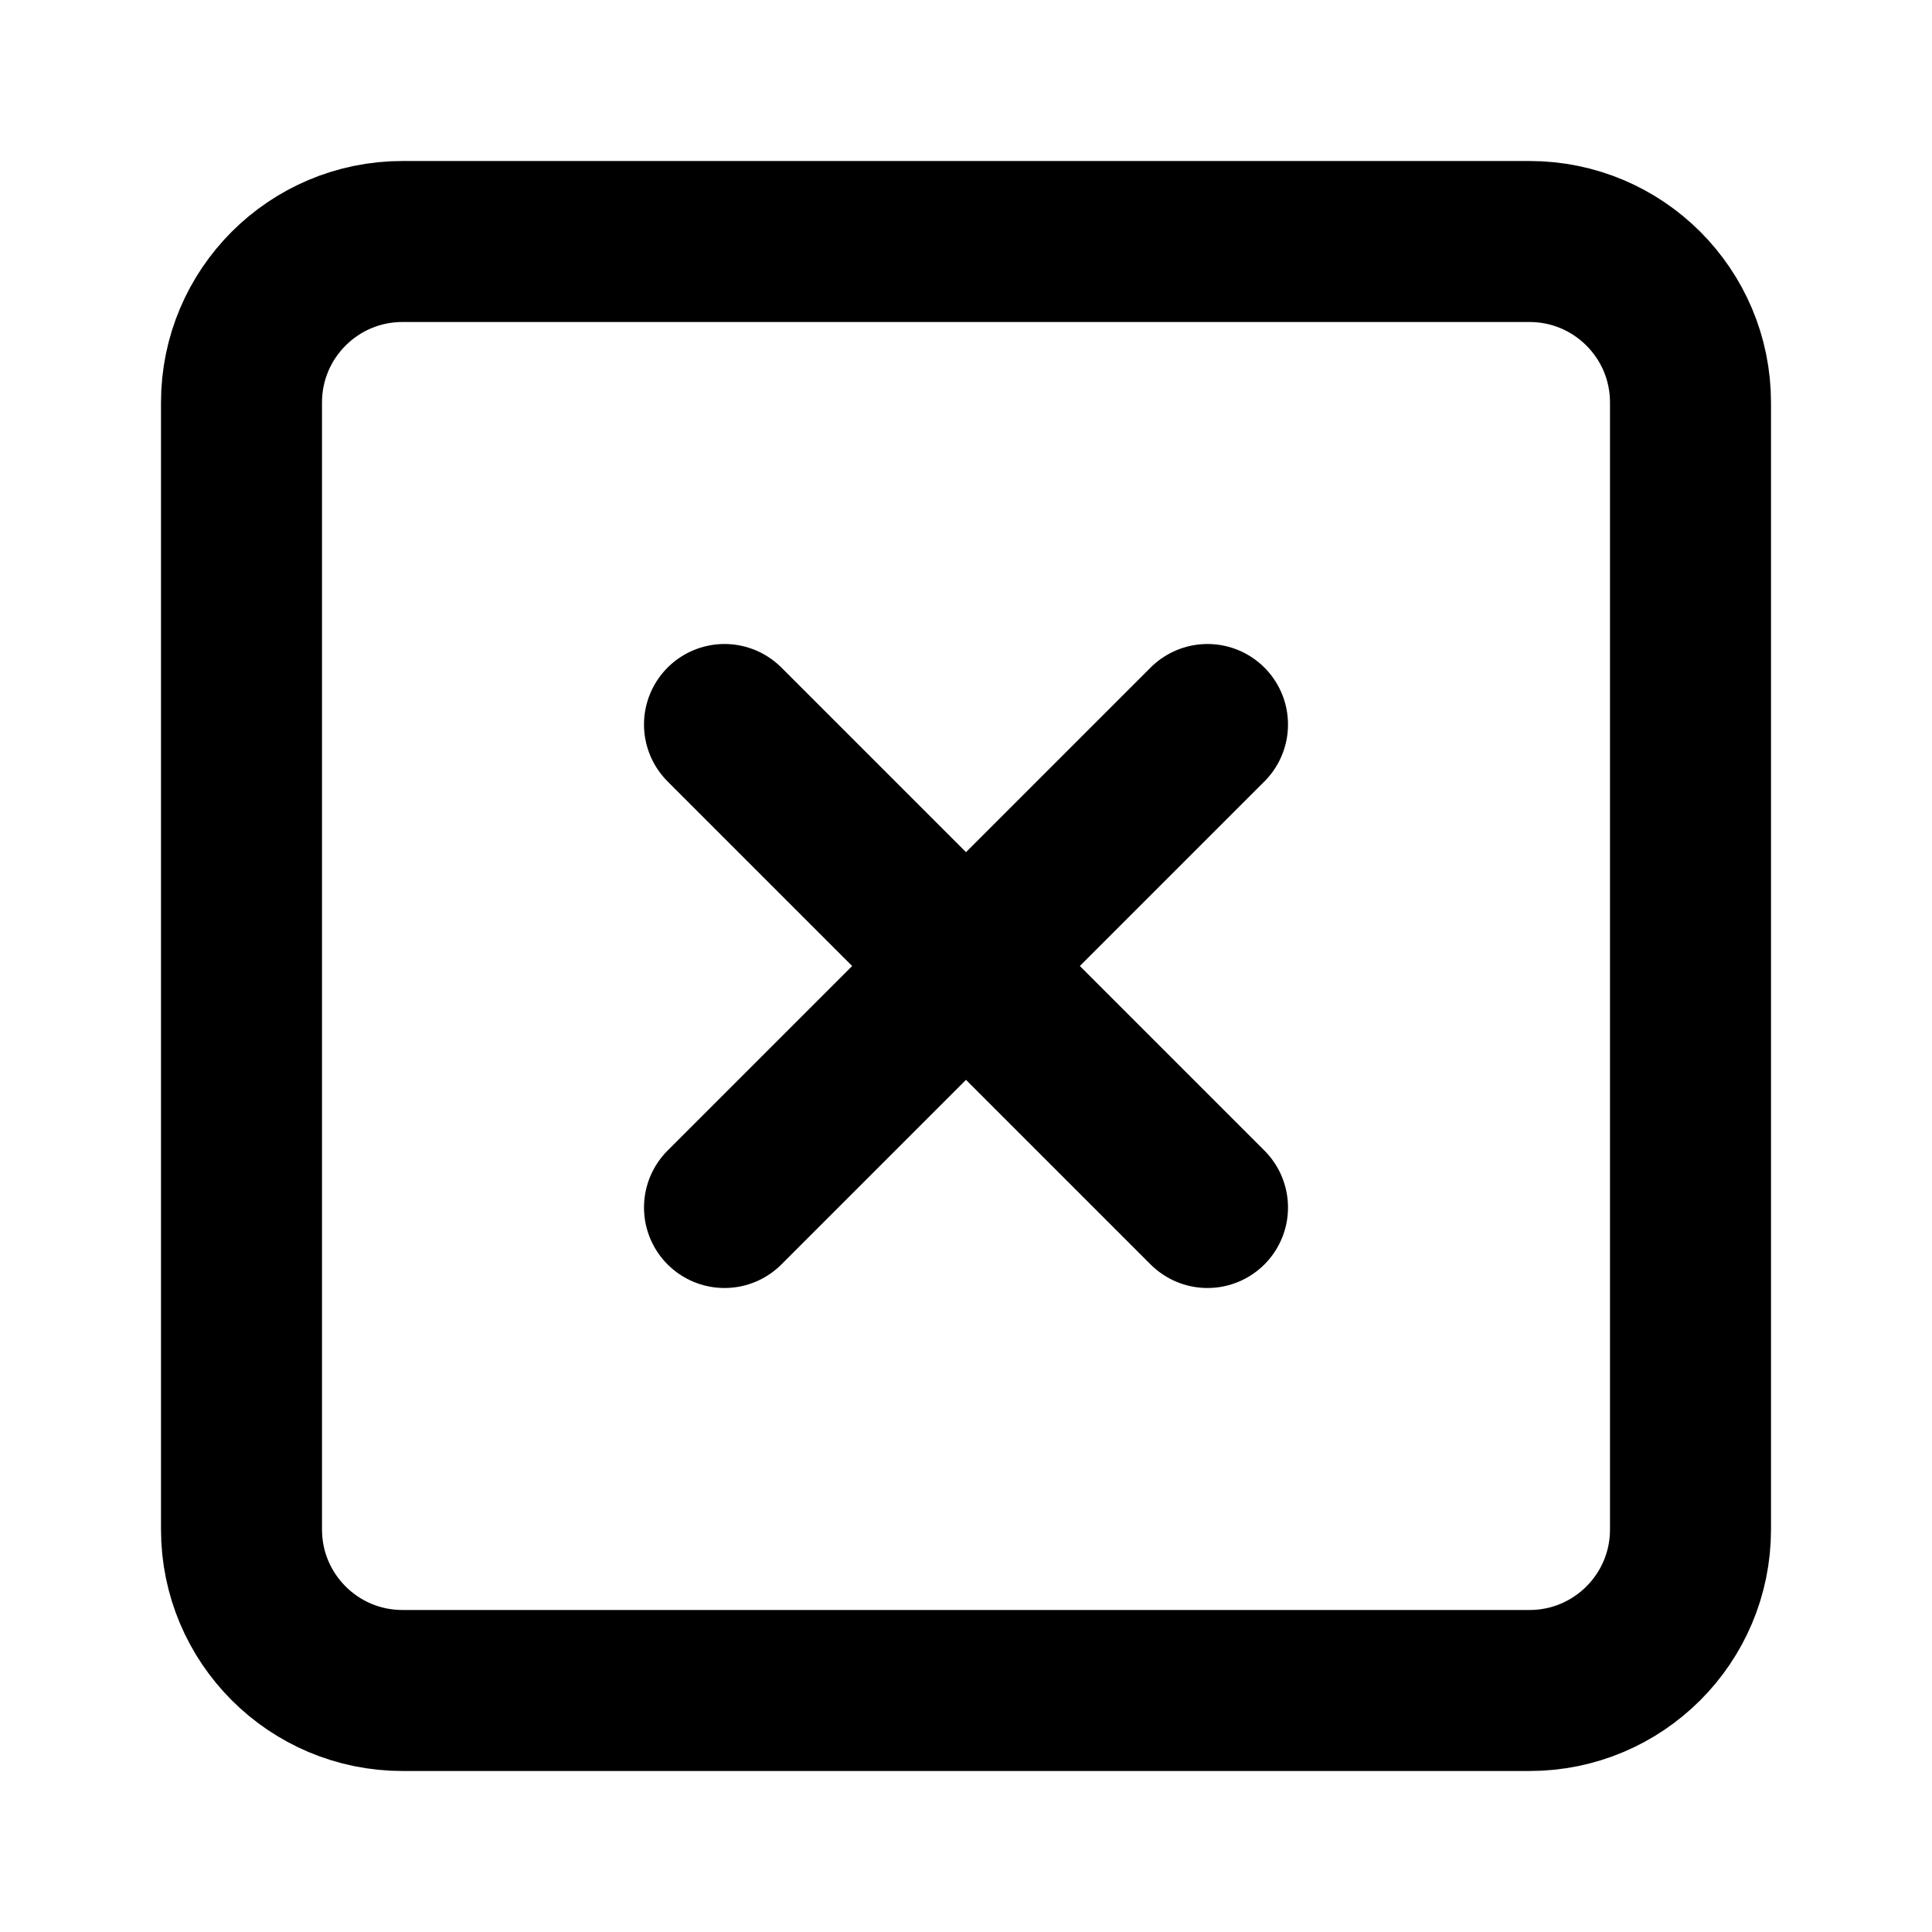
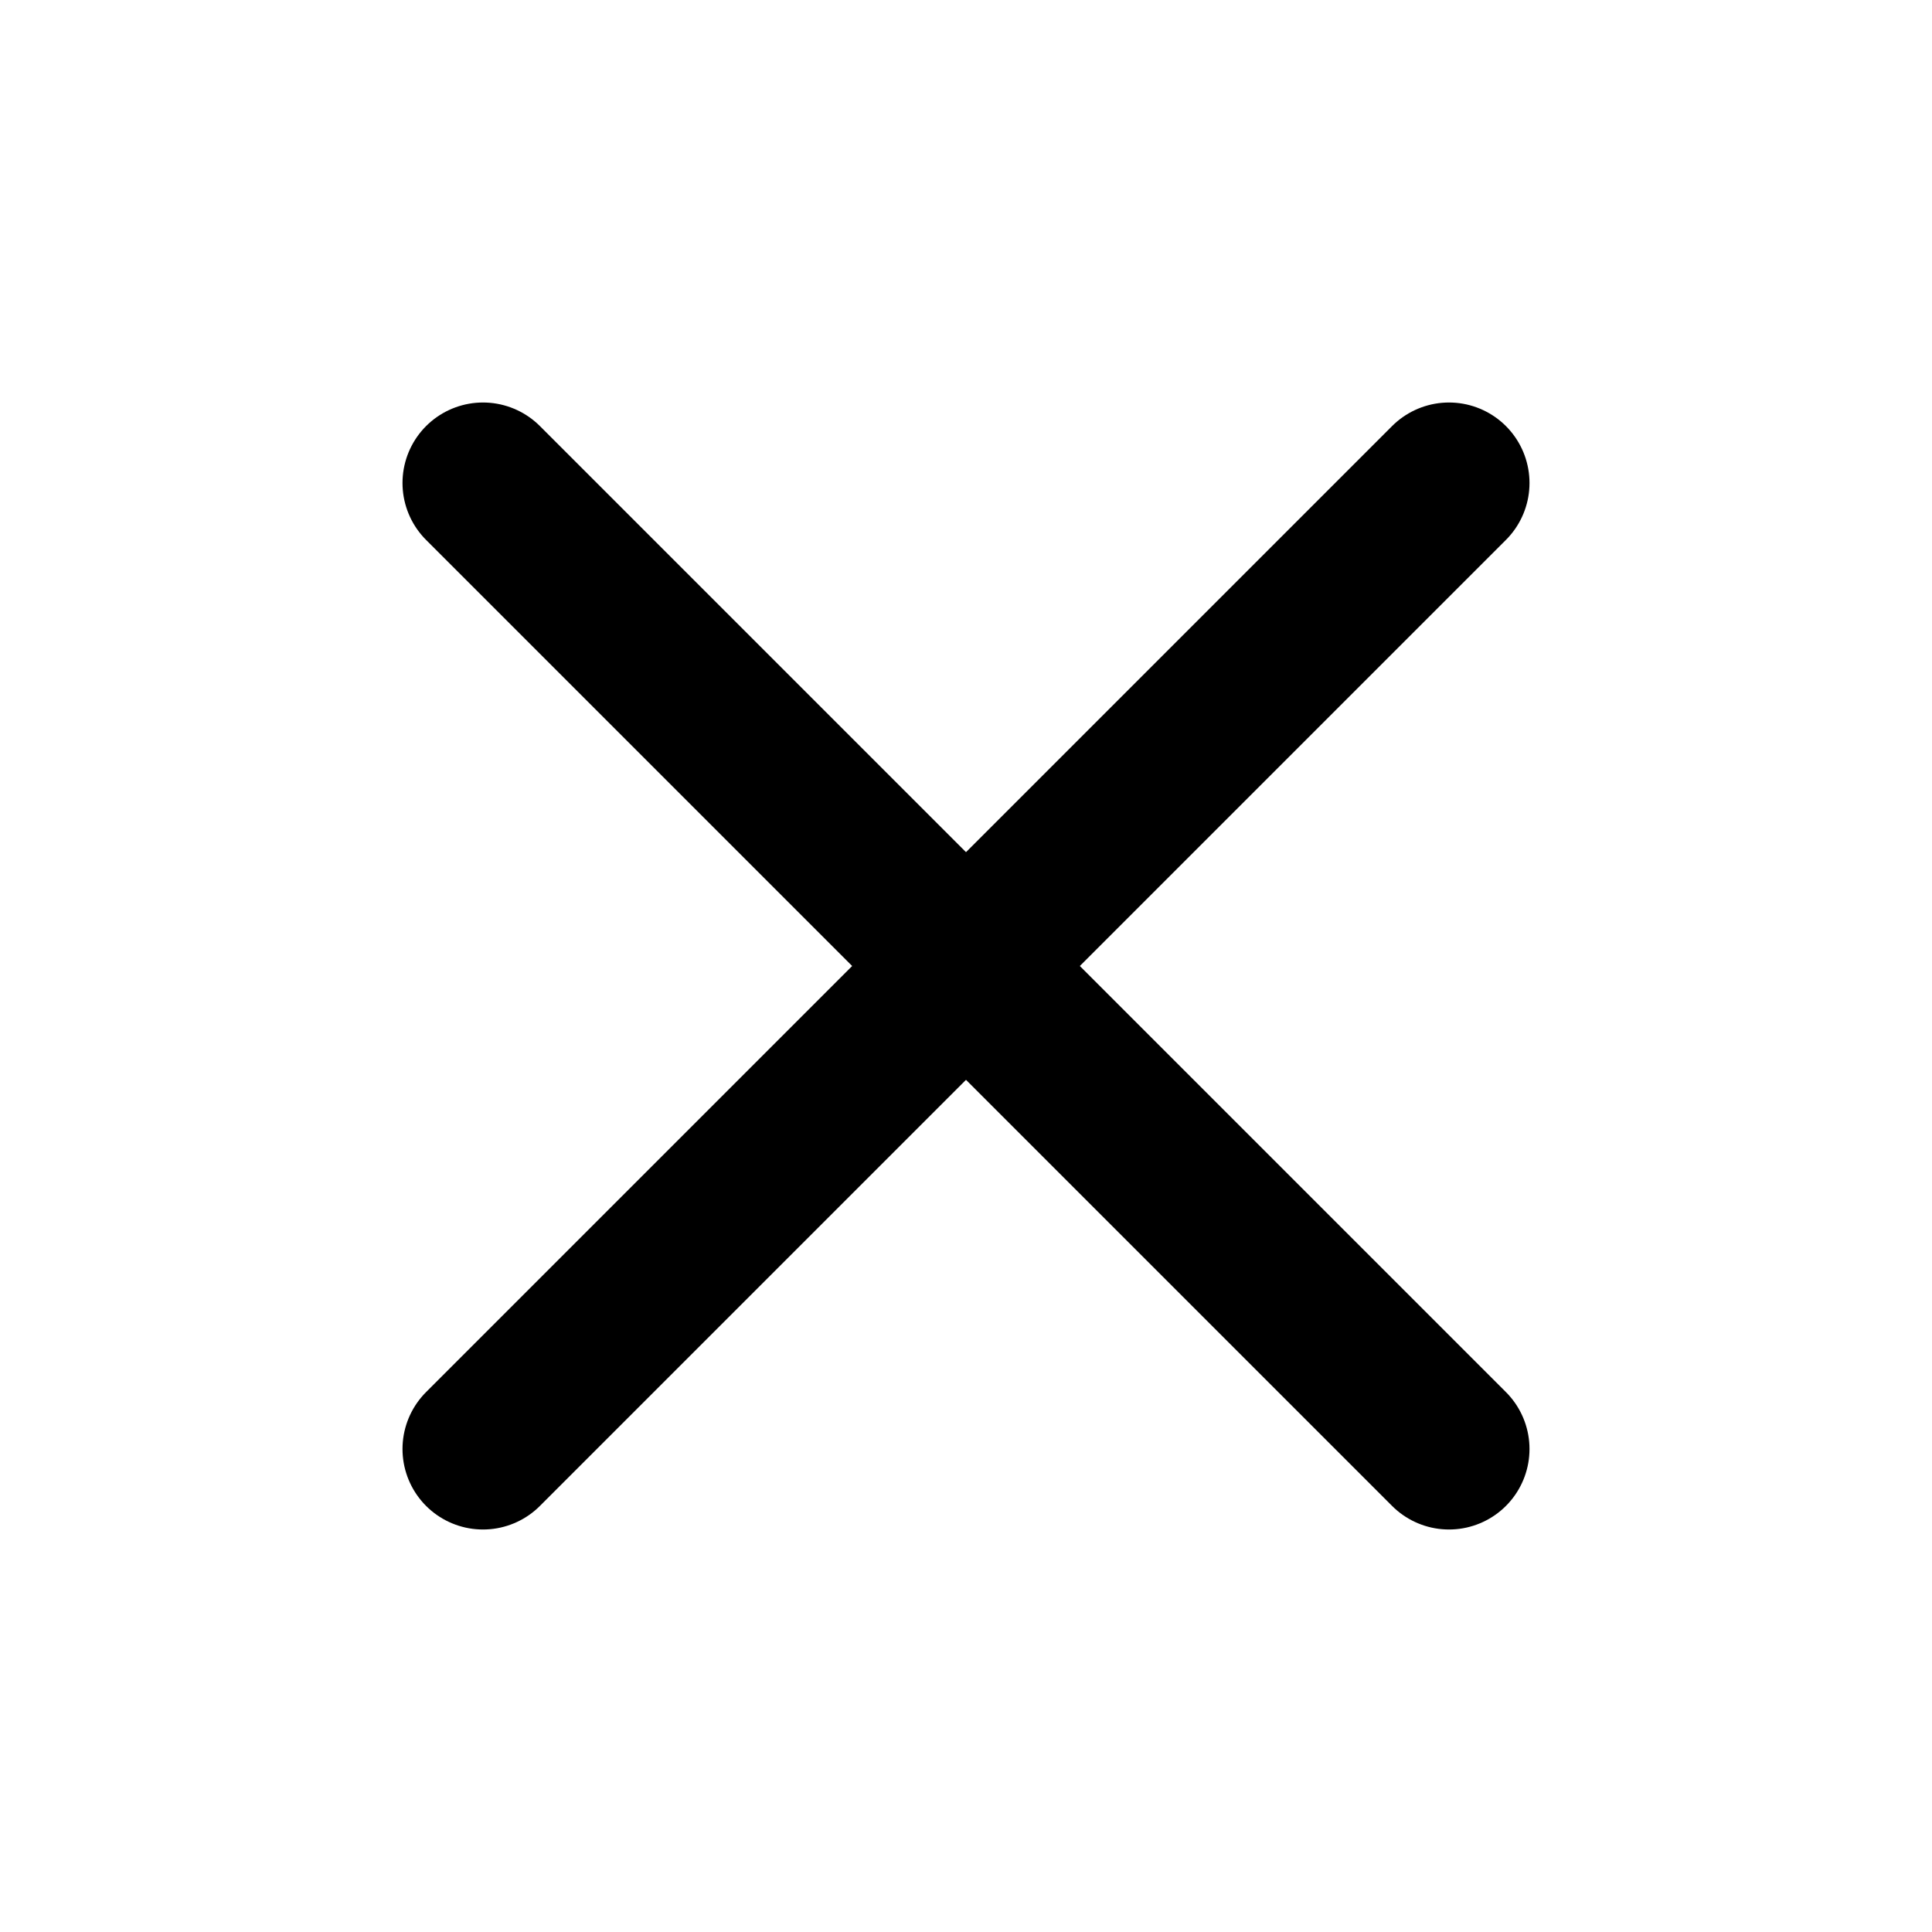
- <svg xmlns="http://www.w3.org/2000/svg" width="24" height="24" viewBox="0 0 24 24" fill="none" stroke="currentColor" stroke-width="2" stroke-linecap="round" stroke-linejoin="round" class="icon icon-tabler icons-tabler-outline icon-tabler-square-x">
+ <svg xmlns="http://www.w3.org/2000/svg" width="24" height="24" viewBox="0 0 24 24" fill="none" stroke="currentColor" stroke-width="2" stroke-linecap="round" stroke-linejoin="round" class="icon icon-tabler icons-tabler-outline icon-tabler-x">
  <path stroke="none" d="M0 0h24v24H0z" fill="none" />
-   <path d="M3 5a2 2 0 0 1 2 -2h14a2 2 0 0 1 2 2v14a2 2 0 0 1 -2 2h-14a2 2 0 0 1 -2 -2v-14" />
-   <path d="M9 9l6 6m0 -6l-6 6" />
+   <path d="M18 6l-12 12" />
+   <path d="M6 6l12 12" />
</svg>
